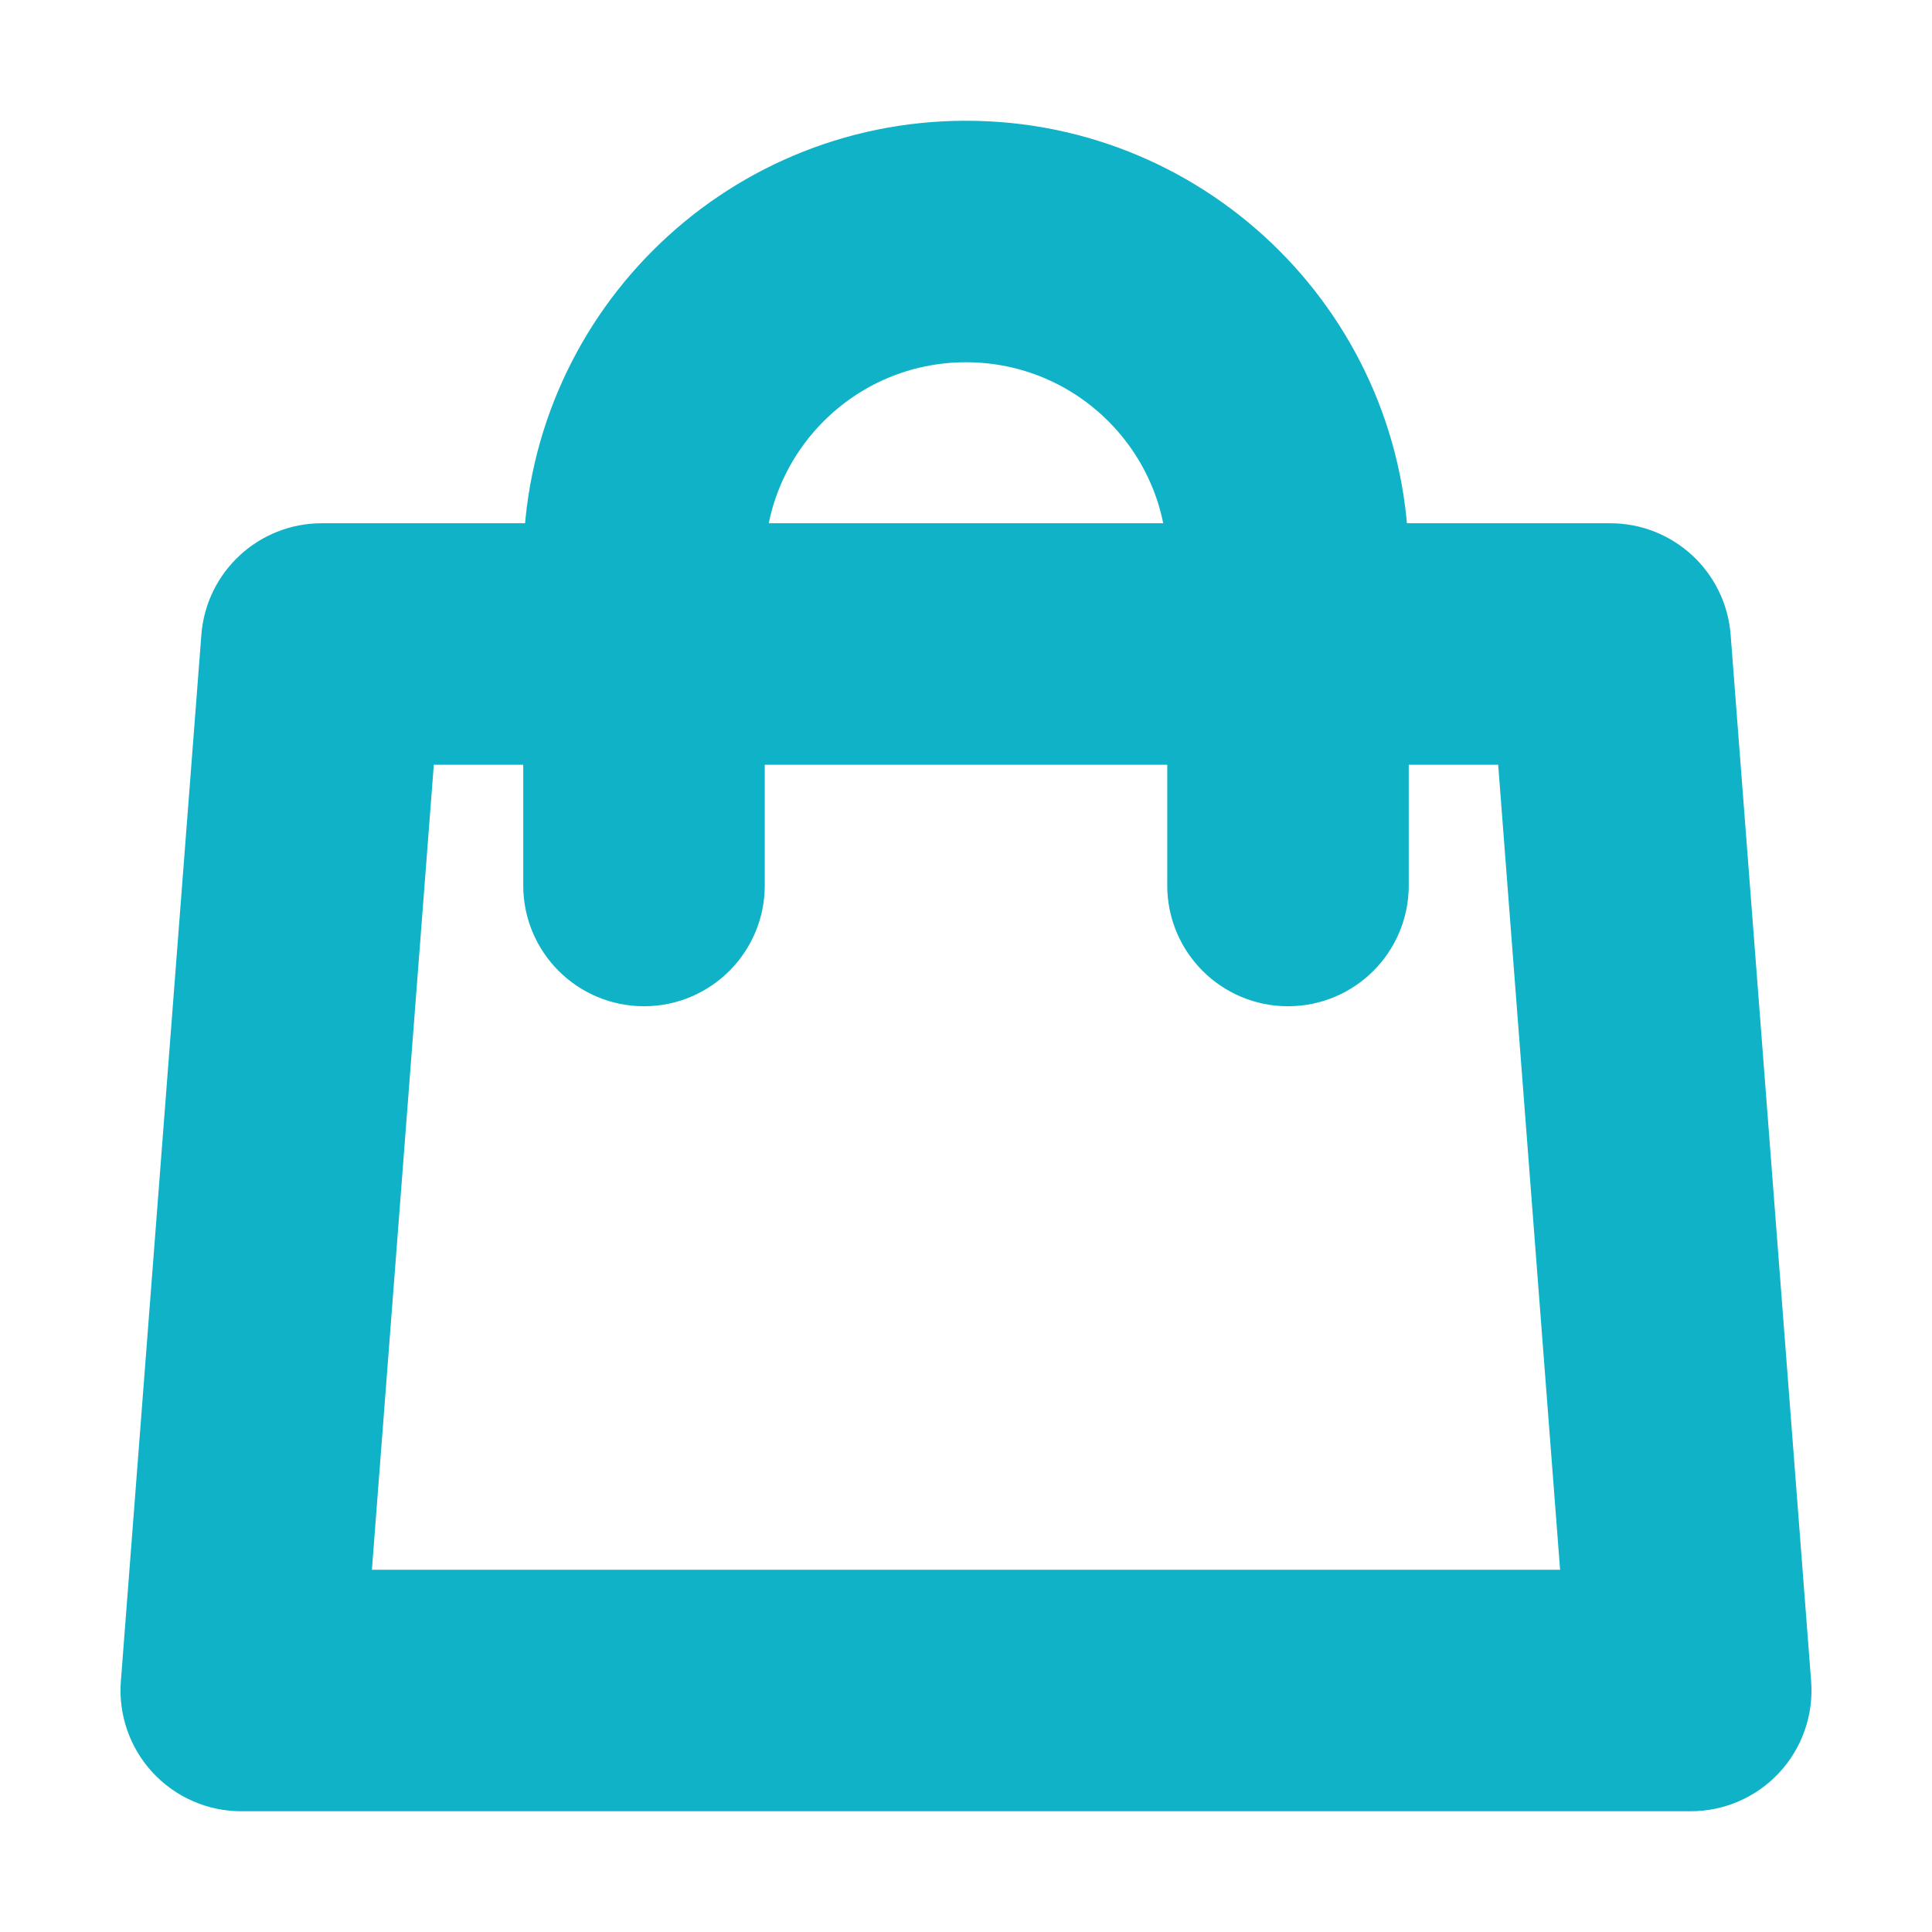
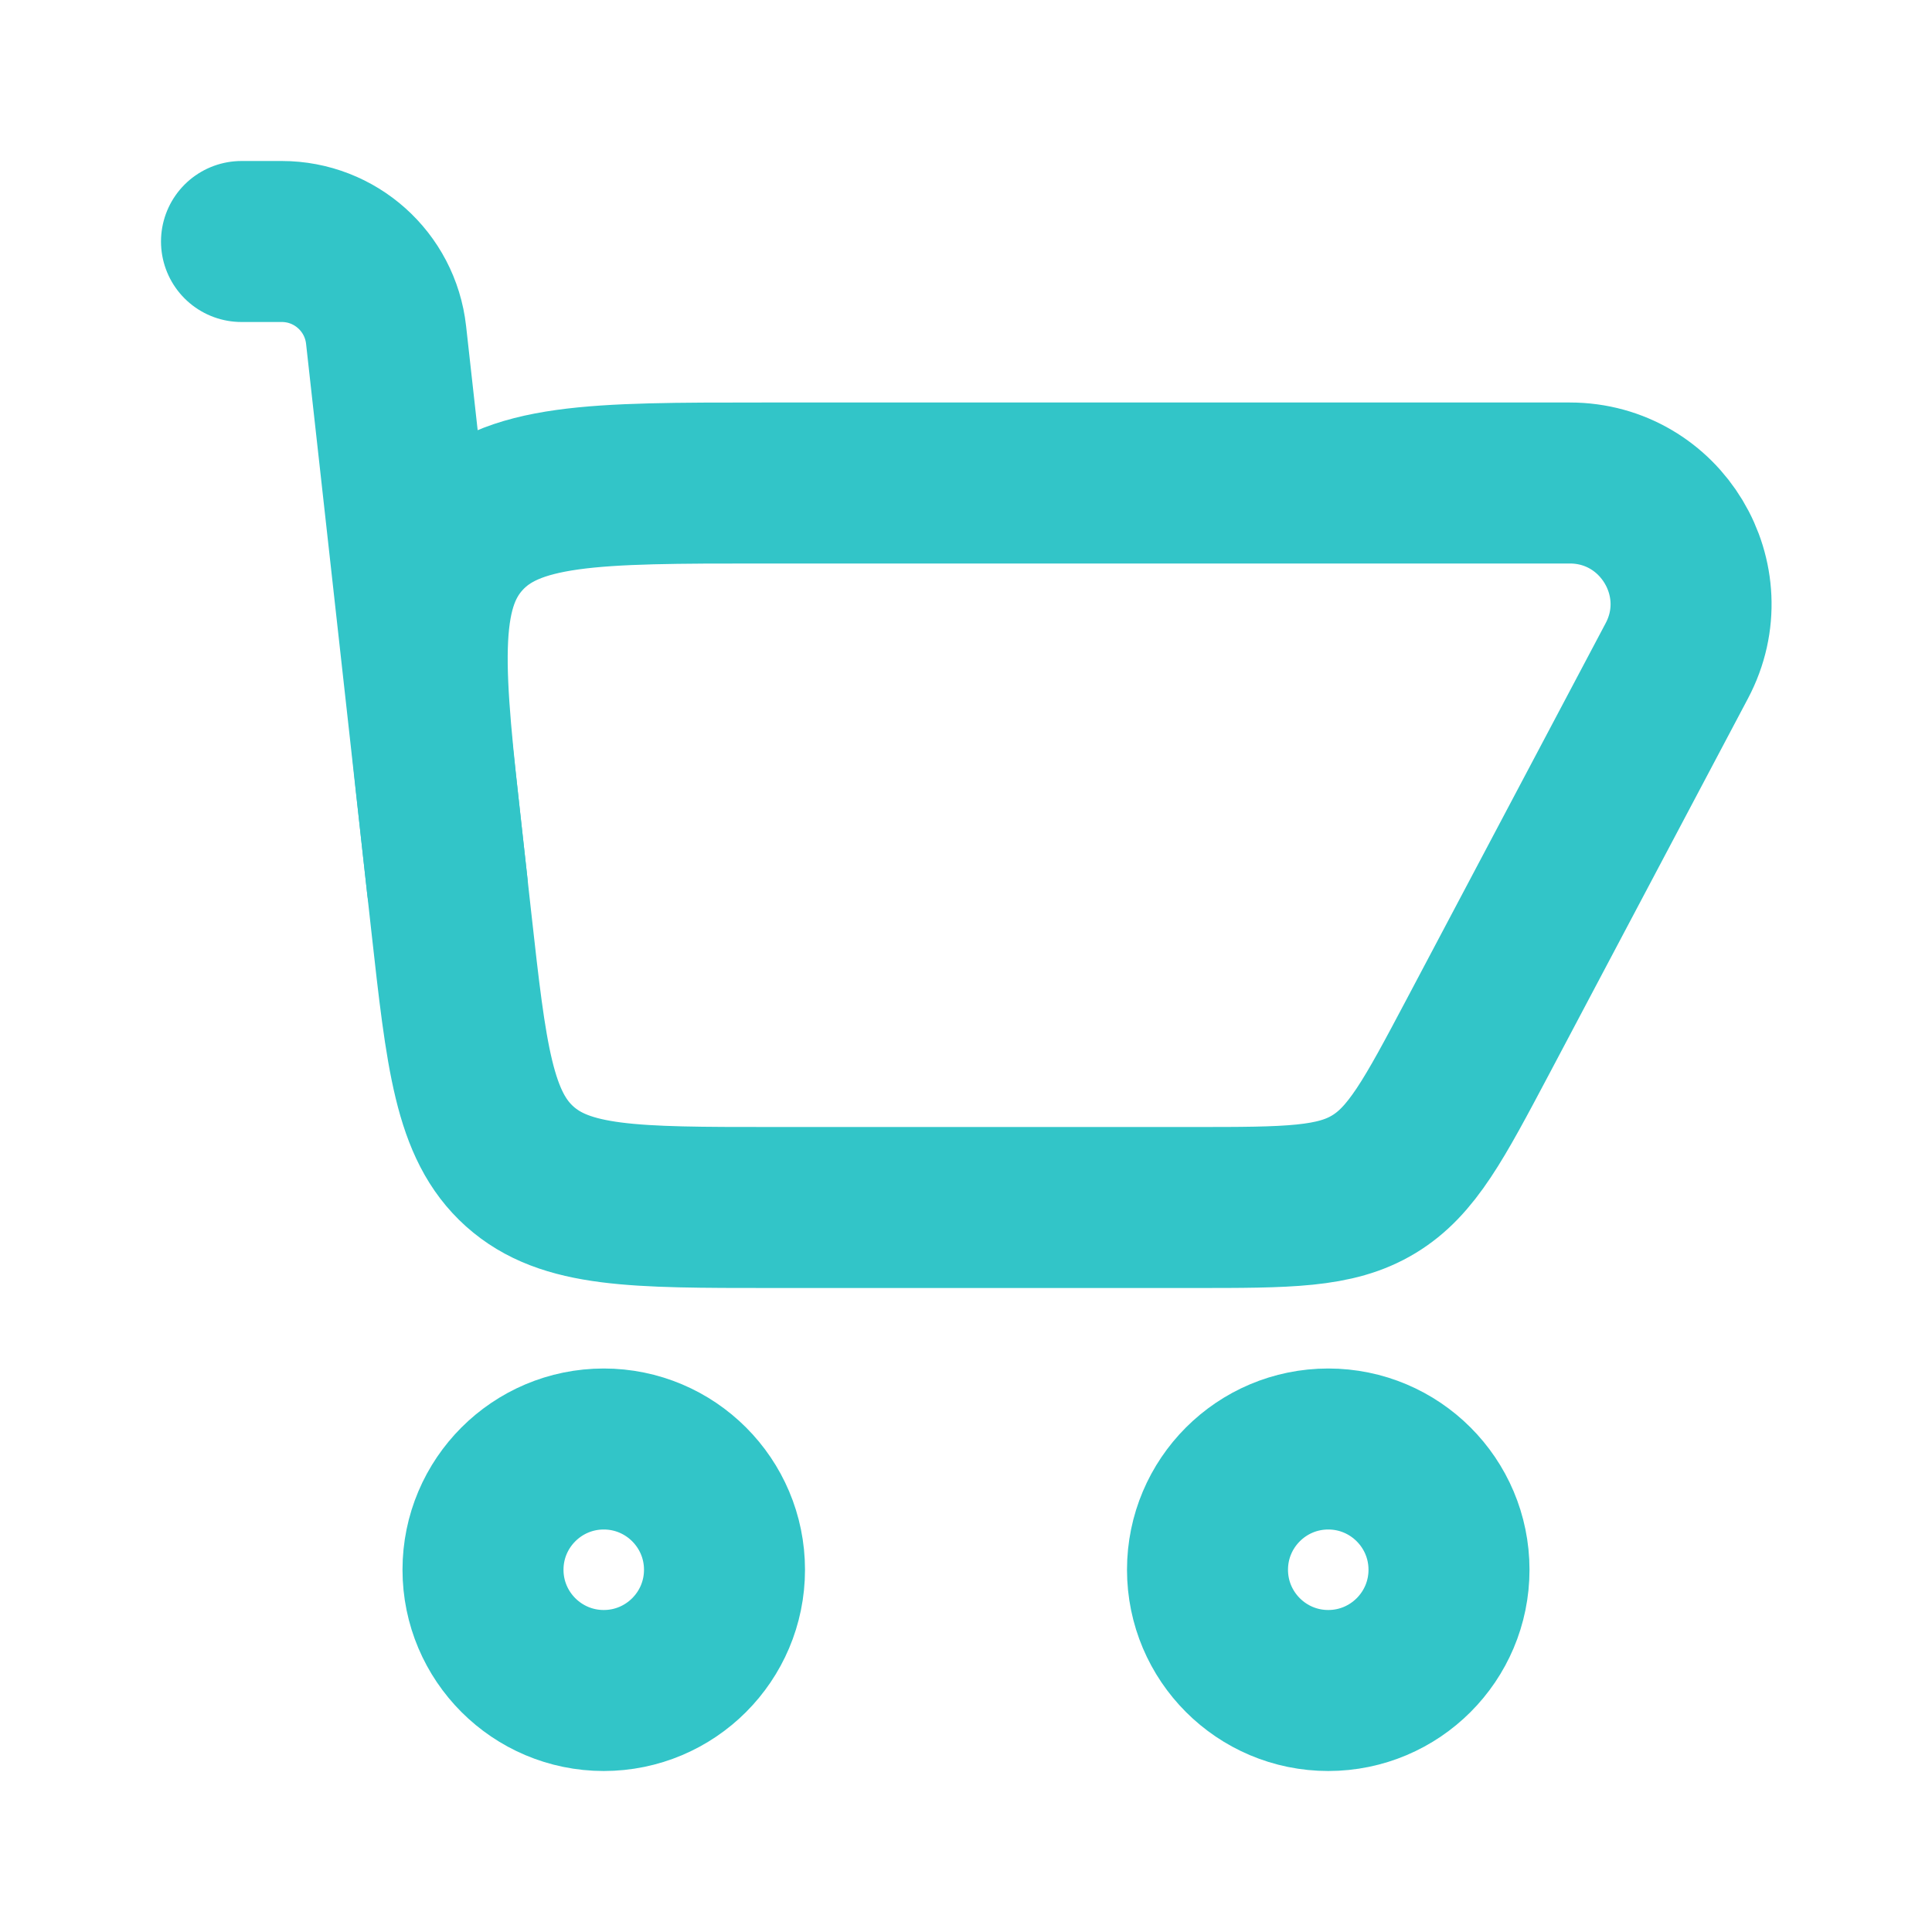
- <svg xmlns="http://www.w3.org/2000/svg" fill="#0fb2c7" width="64px" height="64px" viewBox="0 0 24 24" stroke="#0fb2c7">
+ <svg xmlns="http://www.w3.org/2000/svg" width="64px" height="64px" viewBox="0 0 24 24" fill="none" stroke="#32c5c8">
  <g id="SVGRepo_bgCarrier" stroke-width="0" />
-   <g id="SVGRepo_tracerCarrier" stroke-linecap="round" stroke-linejoin="round" stroke="#CCCCCC" stroke-width="0.048" />
+   <g id="SVGRepo_tracerCarrier" stroke-linecap="round" stroke-linejoin="round" stroke="#CCCCCC" stroke-width="0.192" />
  <g id="SVGRepo_iconCarrier">
-     <path d="M3,22H21a1,1,0,0,0,1-1.077l-1-13A1,1,0,0,0,20,7H17A5,5,0,0,0,7,7H4a1,1,0,0,0-1,.923l-1,13A1,1,0,0,0,3,22ZM12,4a3,3,0,0,1,3,3H9A3,3,0,0,1,12,4ZM4.926,9H7v2a1,1,0,0,0,2,0V9h6v2a1,1,0,0,0,2,0V9h2.074l.846,11H4.08Z" />
+     <path d="M5.605 11.442C5.793 13.134 5.887 13.98 6.456 14.49C7.026 15 7.877 15 9.58 15H9.706H13.471H14.827C16 15 16.587 15 17.063 14.713C17.539 14.427 17.813 13.908 18.362 12.872L20.83 8.209C21.361 7.207 20.634 6 19.5 6V6H9.706H9.469C7.383 6 6.341 6 5.744 6.666C5.148 7.332 5.263 8.369 5.494 10.442L5.605 11.442Z" stroke="#32c5c8" stroke-width="2" stroke-linejoin="round" />
+     <path d="M3 3H3.5V3C4.164 3 4.722 3.499 4.796 4.16L5.556 11" stroke="#32c5c8" stroke-width="2" stroke-linecap="round" stroke-linejoin="round" />
+     <path d="M9 19.5C9 20.328 8.328 21 7.5 21C6.672 21 6 20.328 6 19.5C6 18.672 6.672 18 7.5 18C8.328 18 9 18.672 9 19.5Z" stroke="#32c5c8" stroke-width="2" />
+     <path d="M18 19.5C18 20.328 17.328 21 16.5 21C15.672 21 15 20.328 15 19.5C15 18.672 15.672 18 16.5 18C17.328 18 18 18.672 18 19.5Z" stroke="#32c5c8" stroke-width="2" />
  </g>
</svg>
